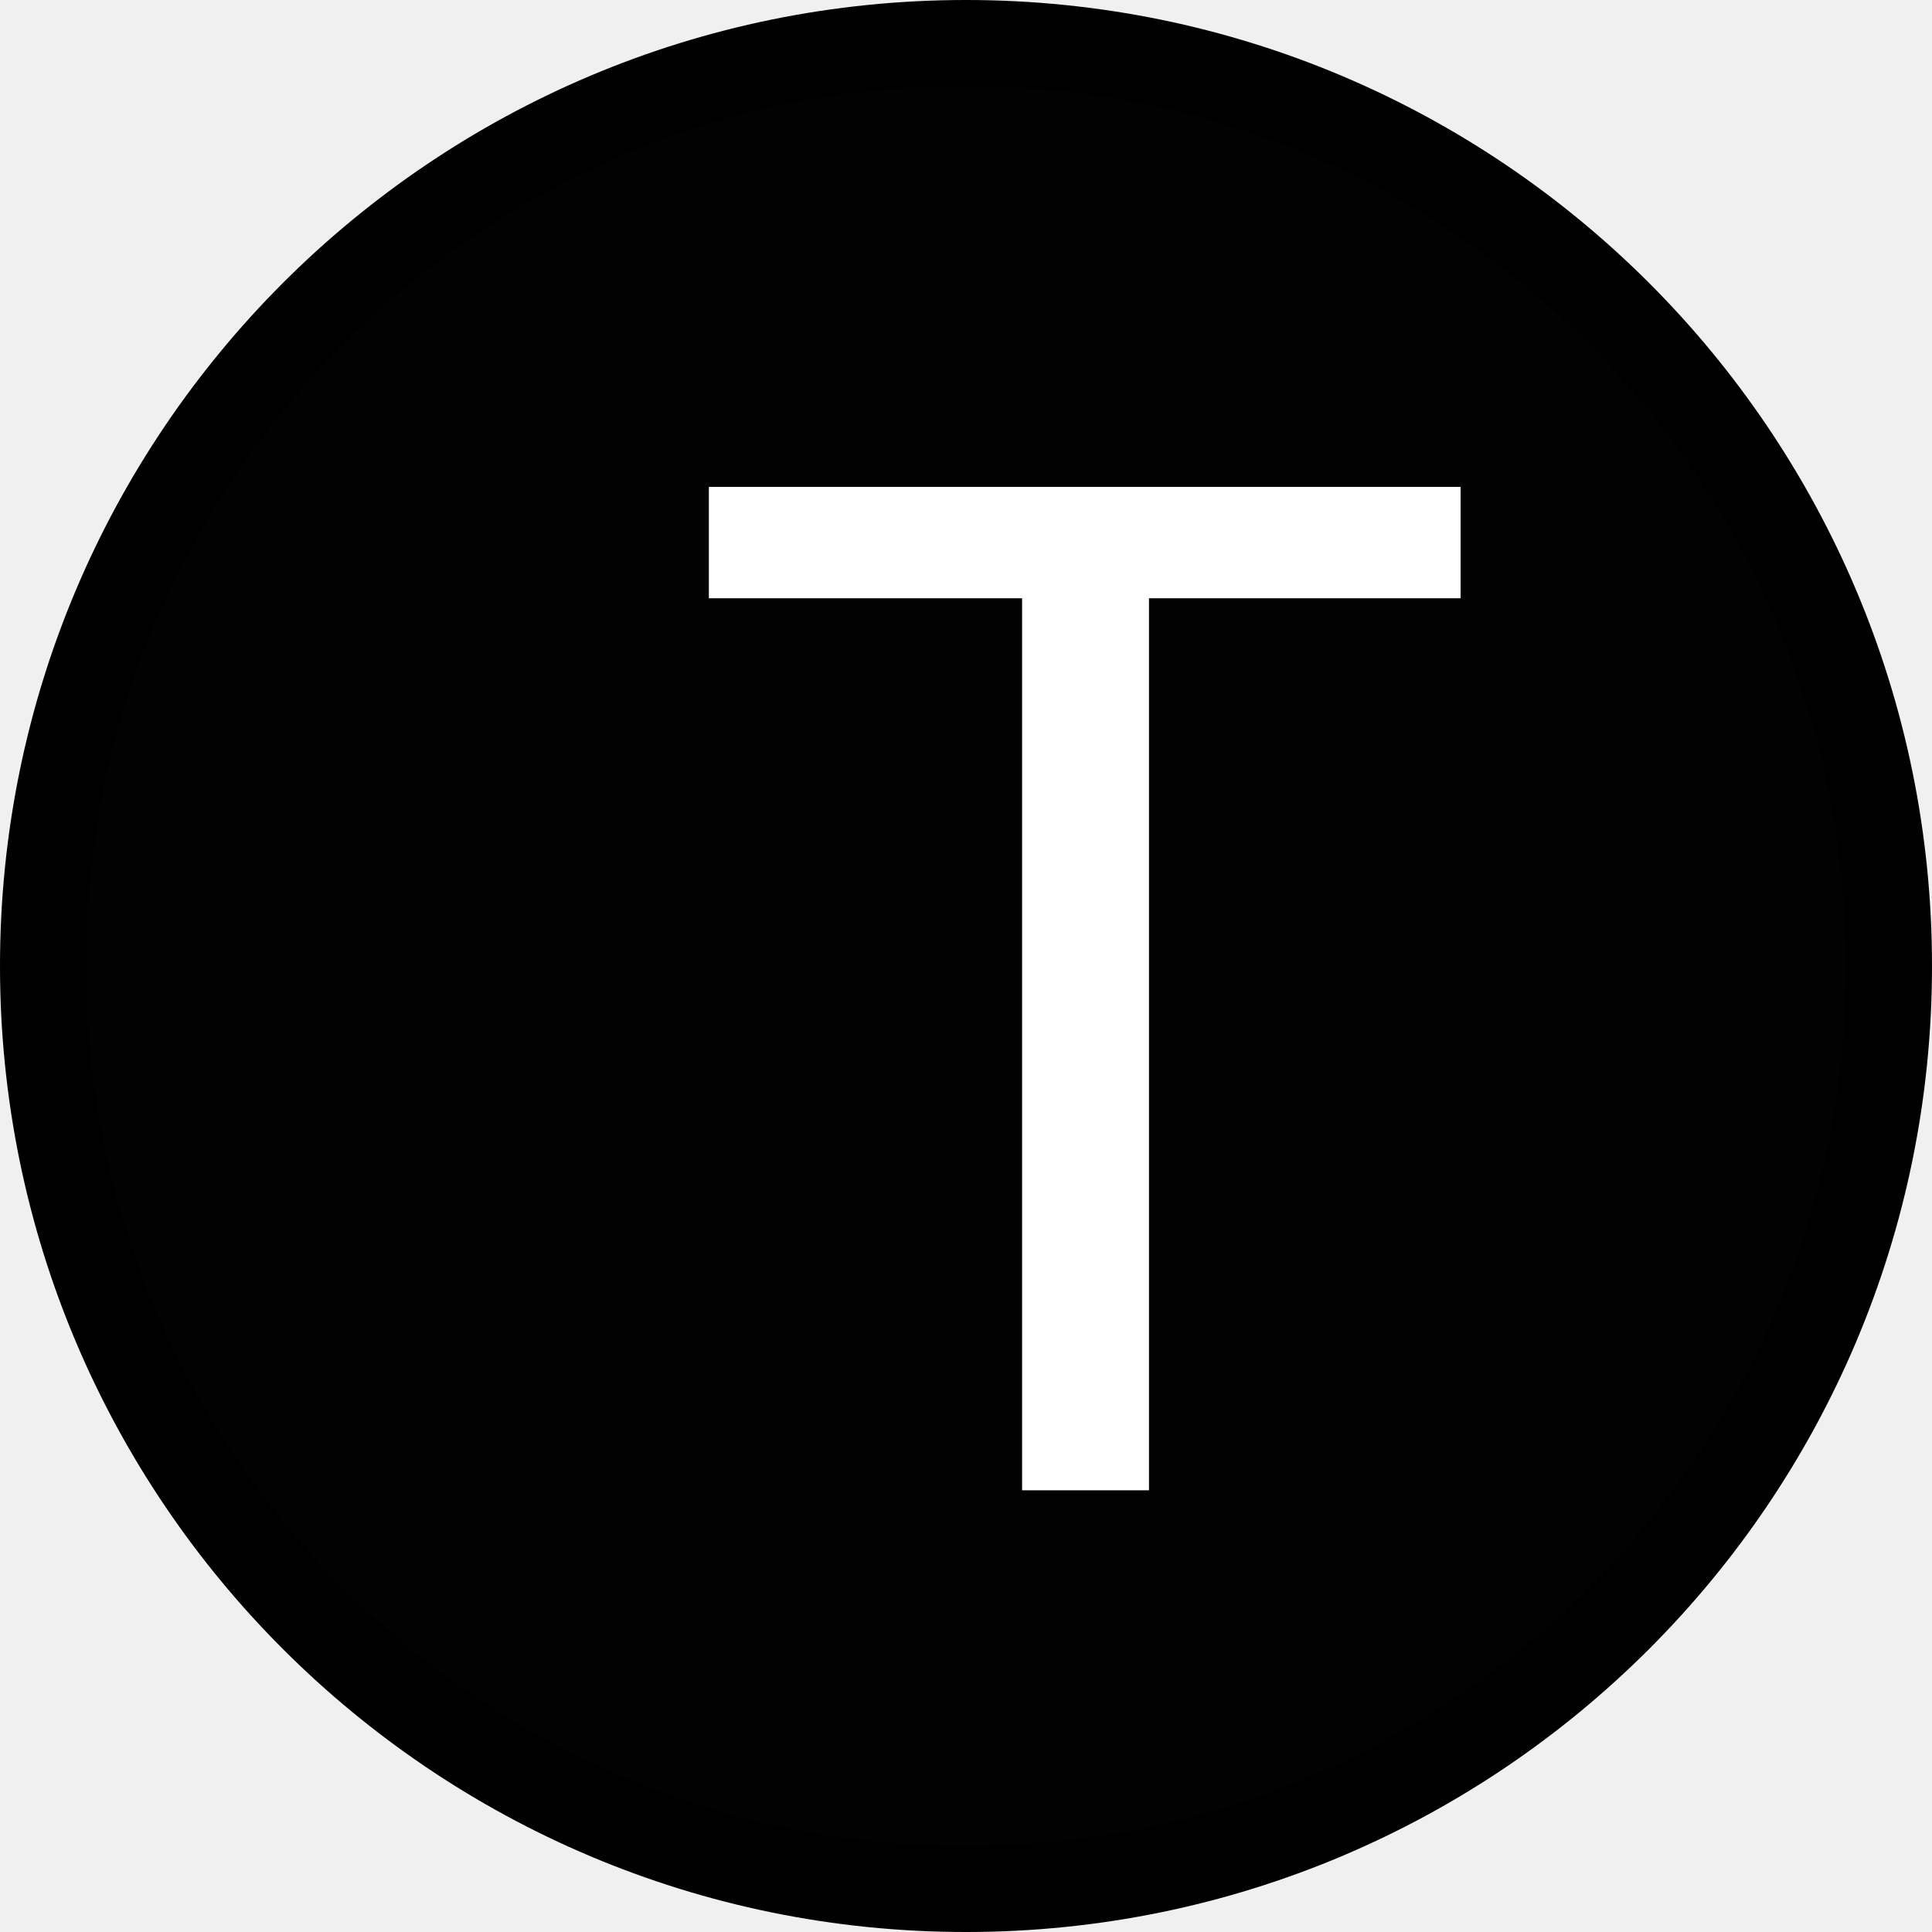
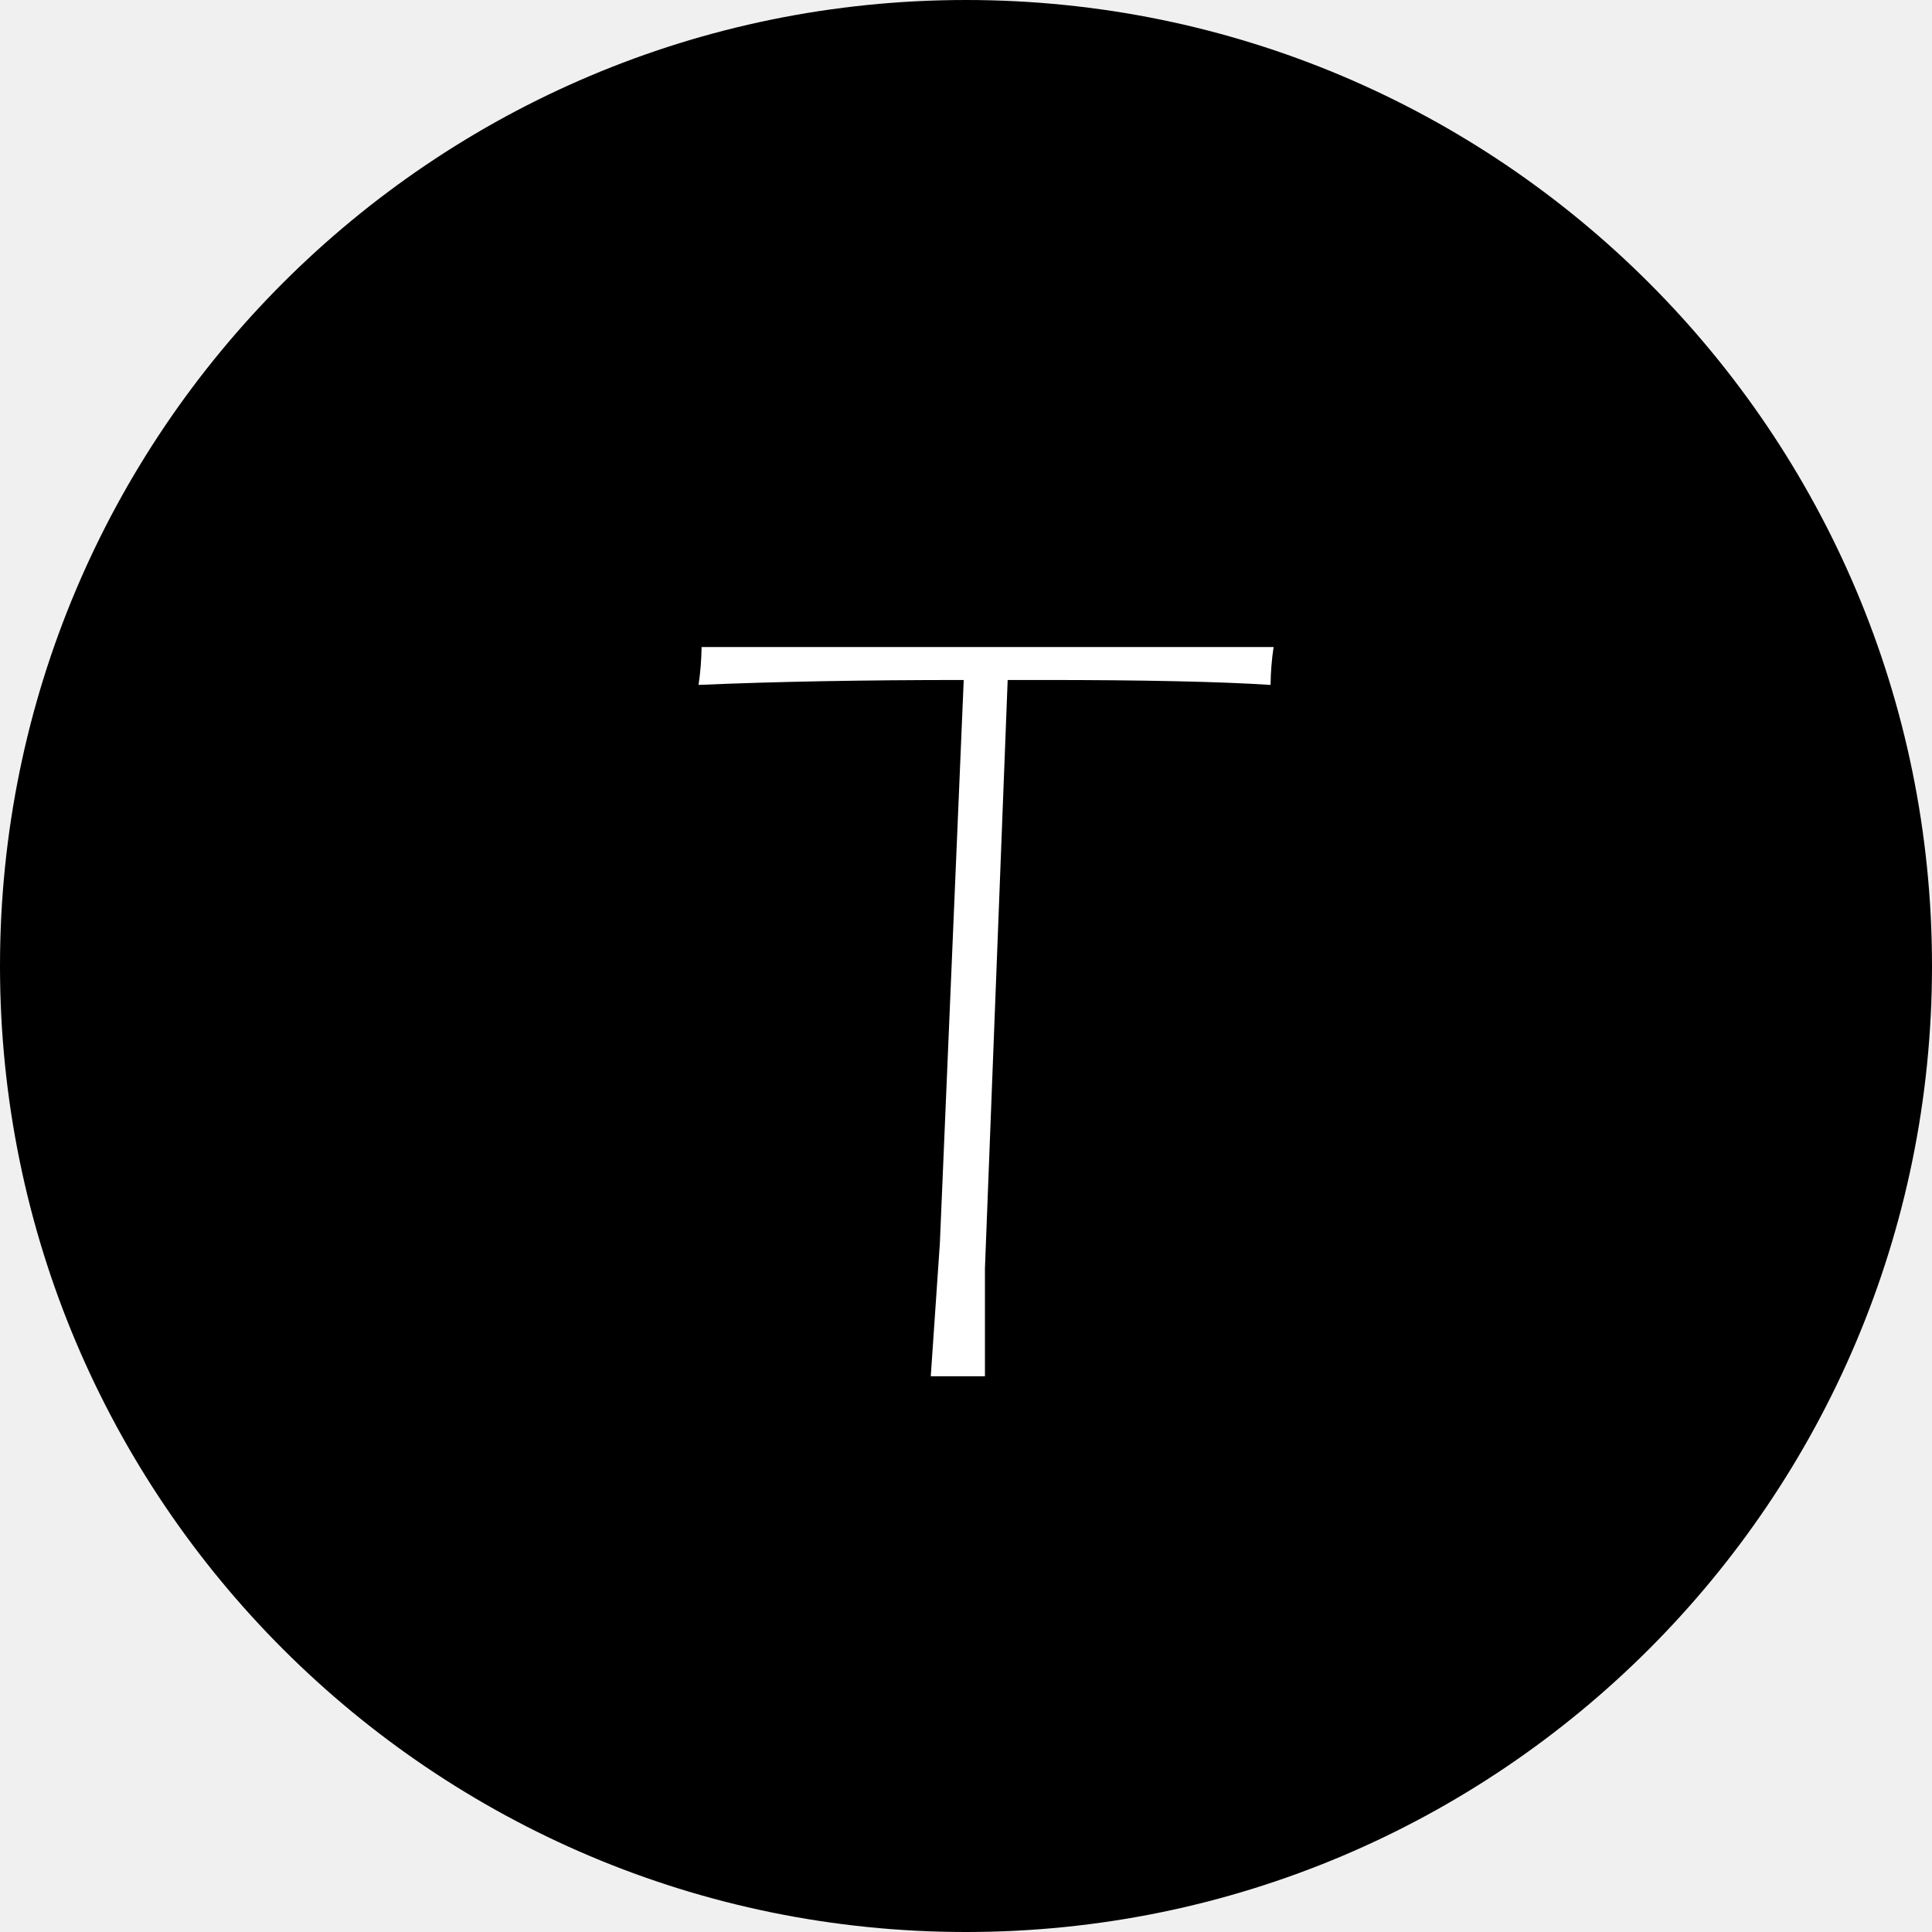
- <svg xmlns="http://www.w3.org/2000/svg" viewBox="0 0 56.38 56.38">
-   <defs>
-     <style>.cls-1{fill:#020202;stroke:#000;stroke-miterlimit:10;stroke-width:2.5px;}.cls-2{font-size:41px;fill:#fff;font-family:BadaBoomBB, BadaBoom BB;}</style>
-   </defs>
-   <g id="Capa_2" data-name="Capa 2">
-     <g id="Layer_1" data-name="Layer 1">
-       <circle class="cls-1" cx="28.19" cy="28.19" r="26.94" />
-       <text class="cls-2" transform="translate(20.28 43.49)">T</text>
+ <svg xmlns="http://www.w3.org/2000/svg" viewBox="0 0 51 51">
+   <g id="Layer_2" data-name="Layer 2">
+     <g id="Layer_1-2" data-name="Layer 1">
+       <circle cx="25.5" cy="25.5" r="25" style="stroke:#000;stroke-miterlimit:10" />
+       <path d="M24.57,36.33l.24-3.51.63-14.87q-4,0-7,.13a7.4,7.4,0,0,0,.08-1h15.1a7.17,7.17,0,0,0-.08,1q-2-.13-6-.13h-.94L26,33.48q0,.32,0,.65v2.2H24.57Z" style="fill:#fff" />
    </g>
  </g>
</svg>
